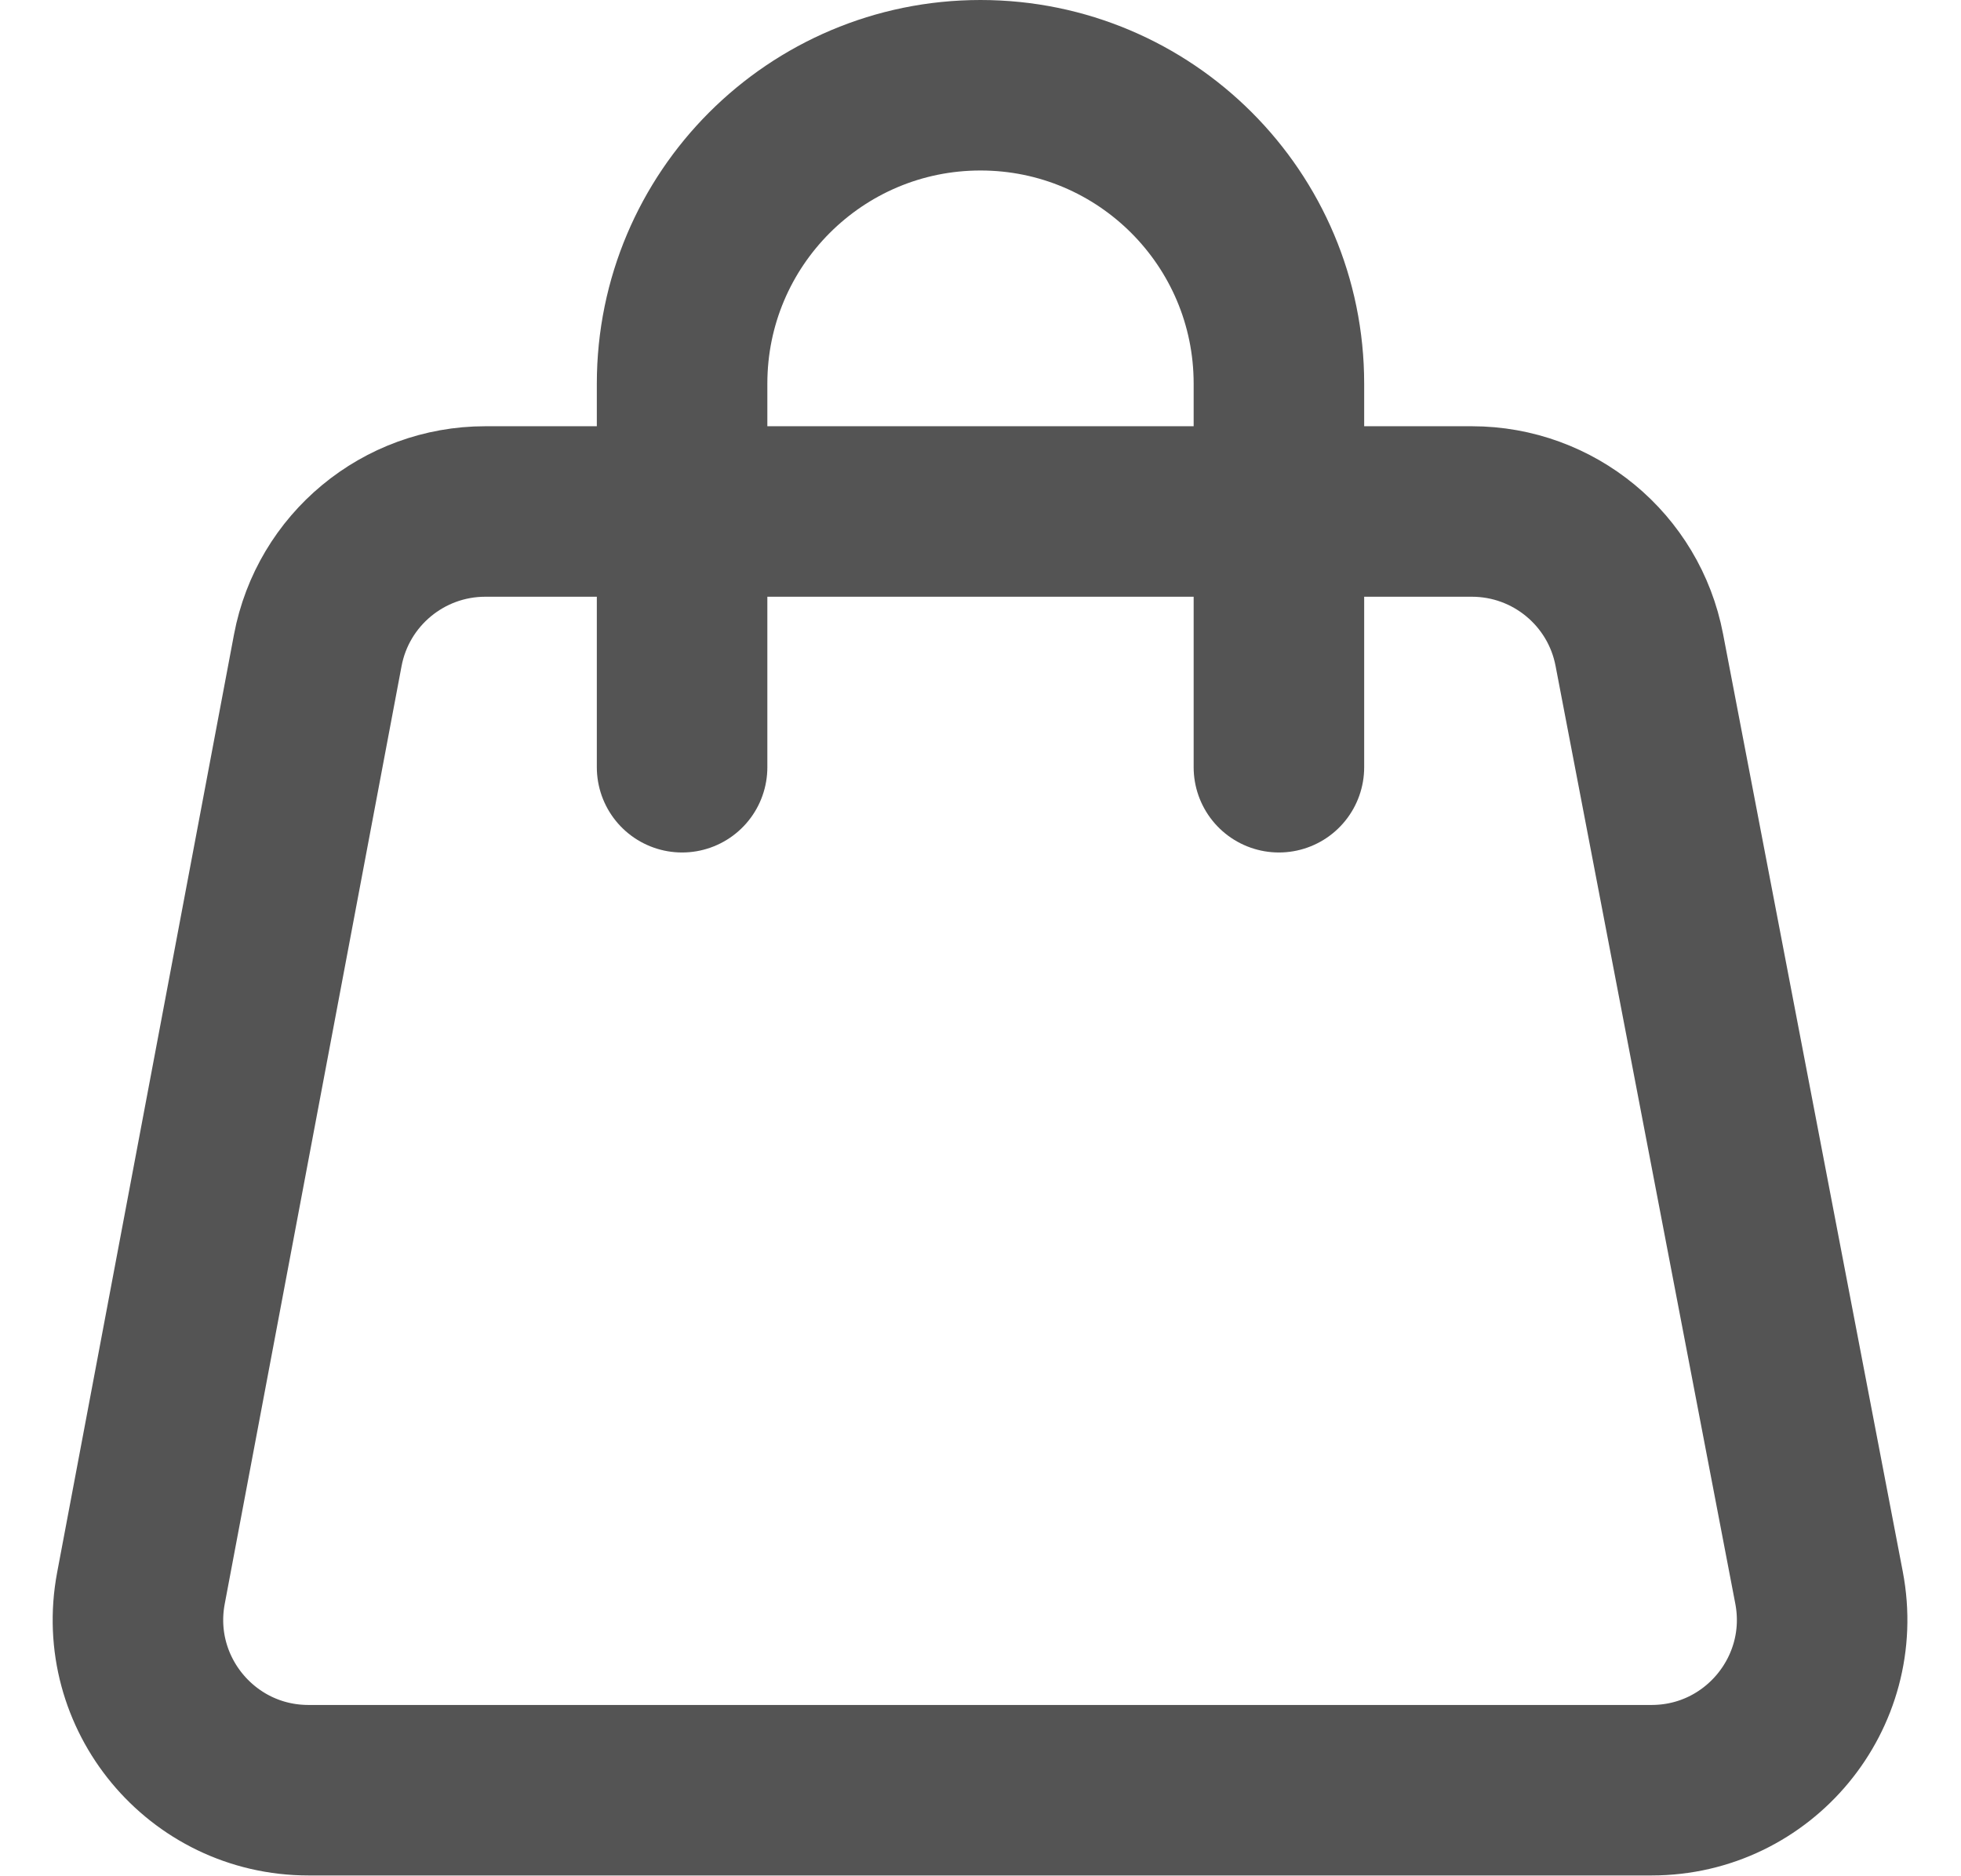
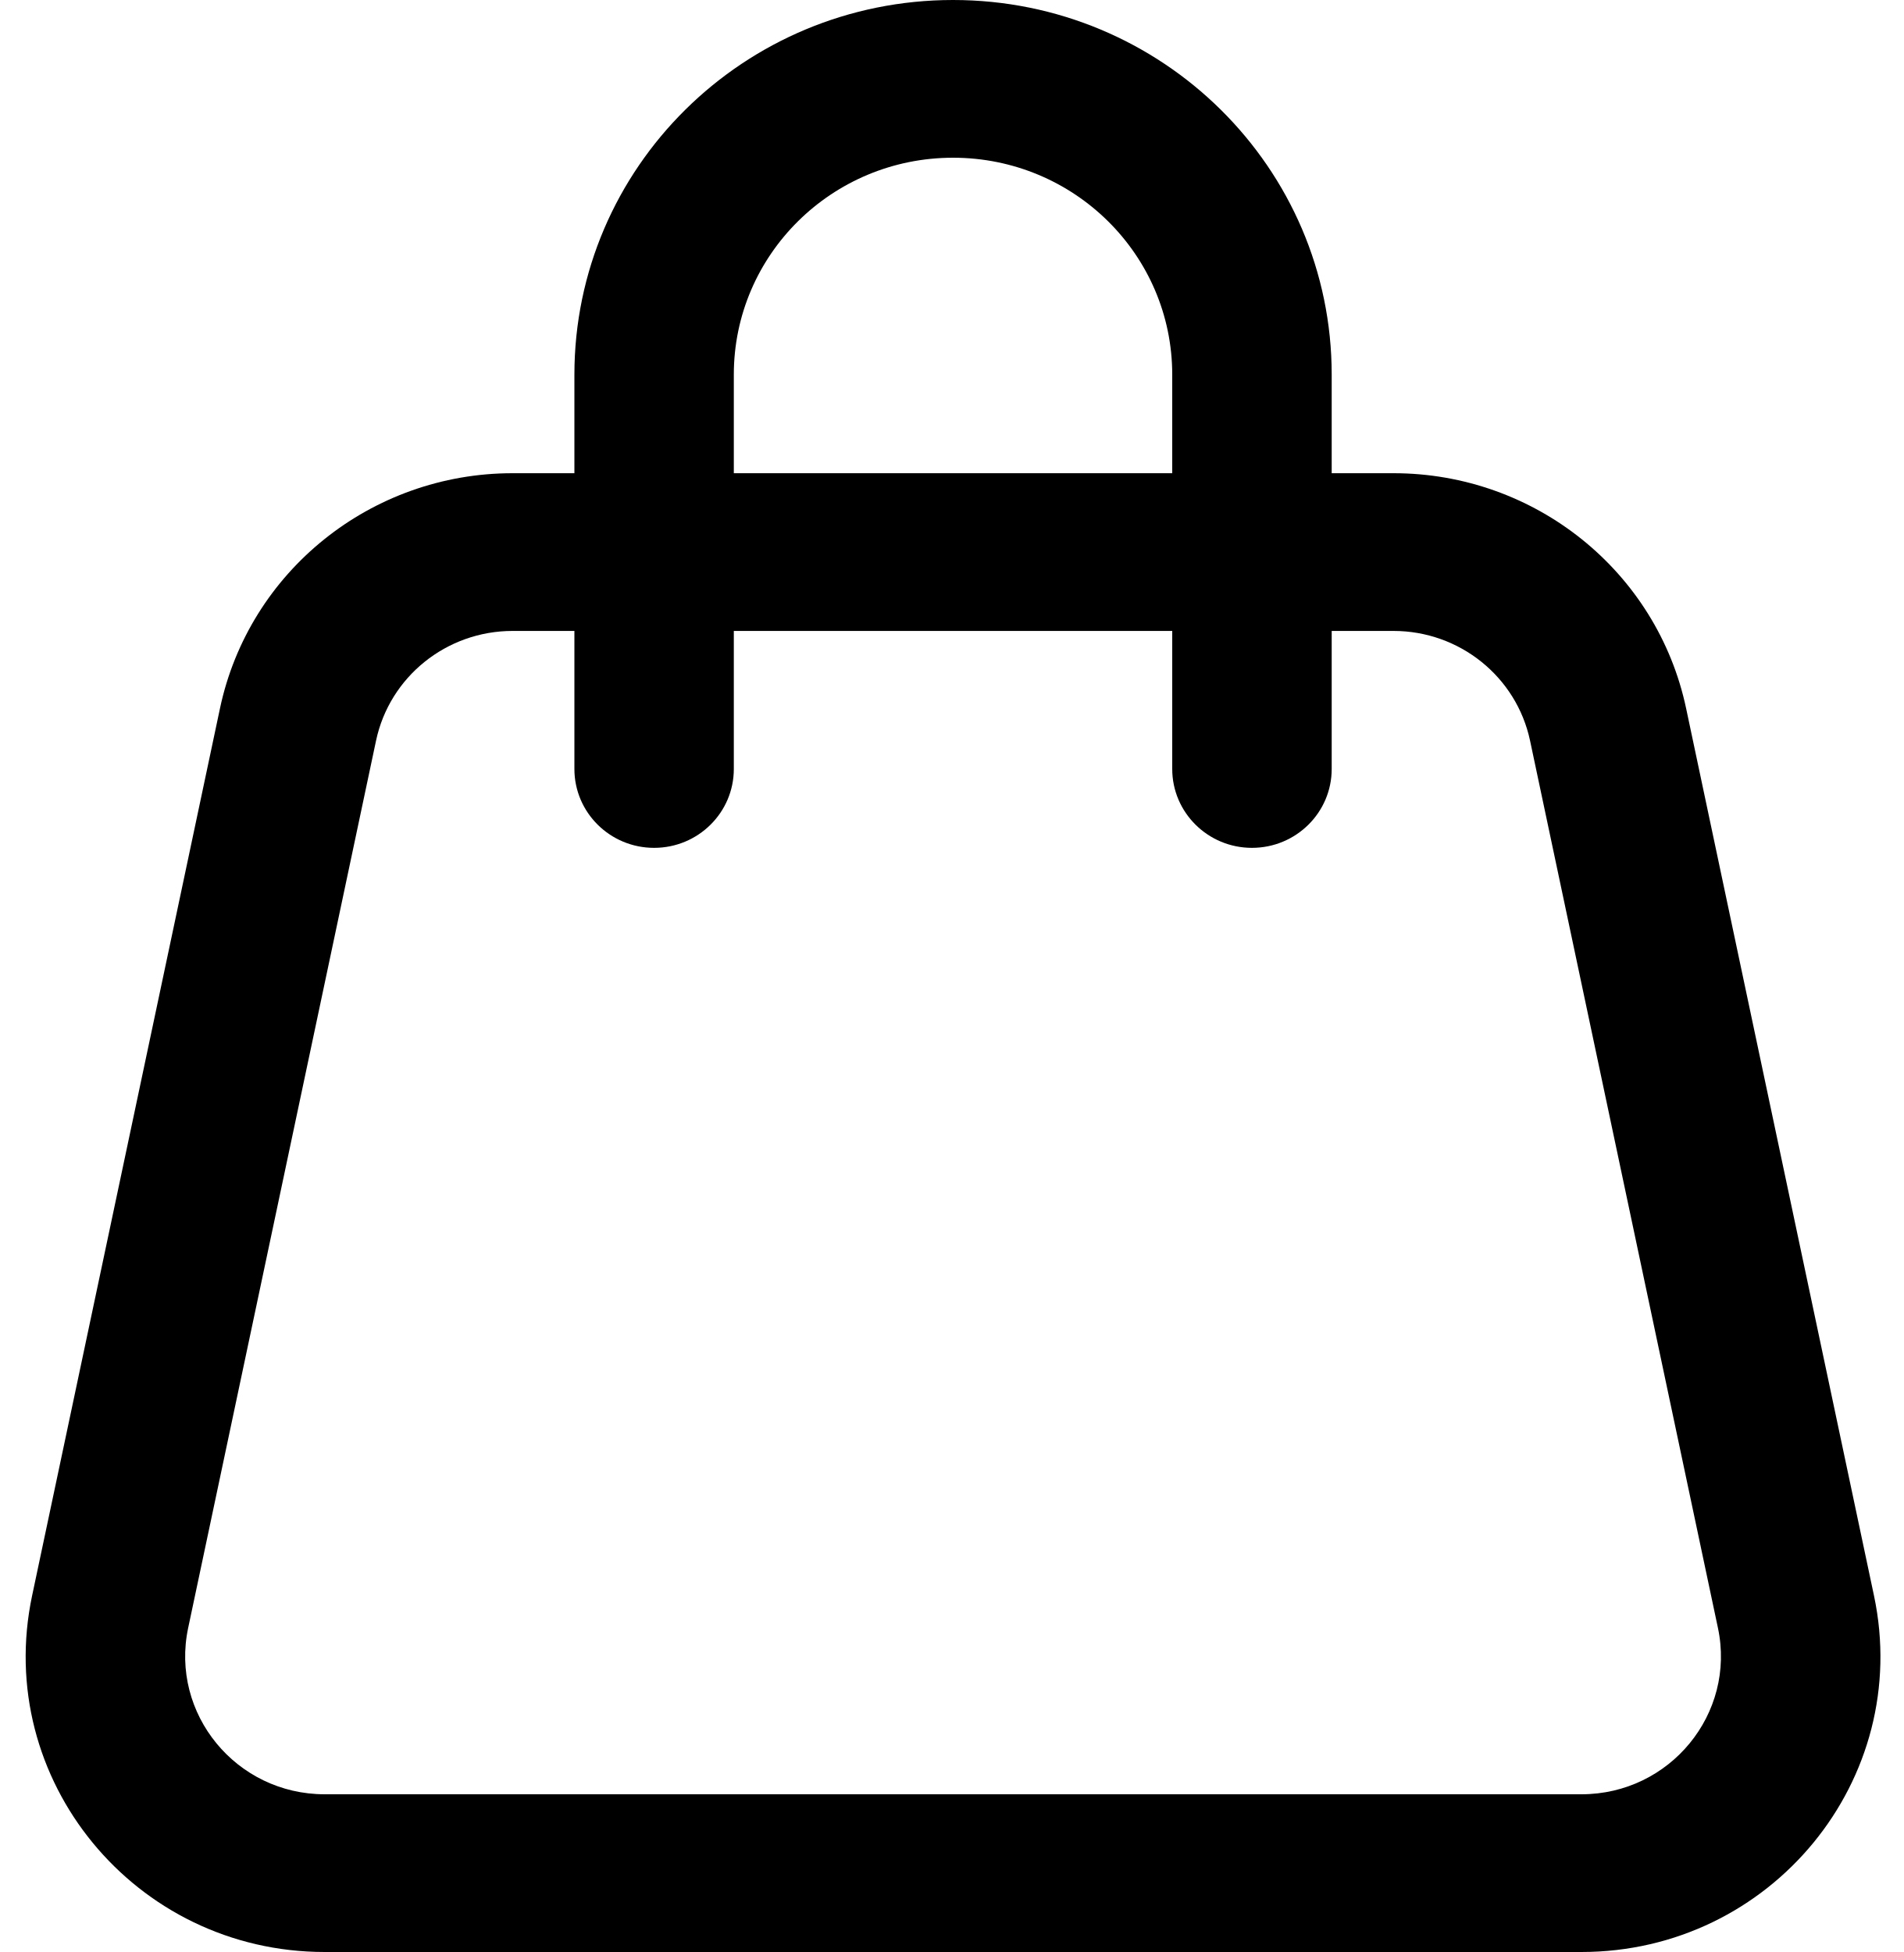
- <svg xmlns="http://www.w3.org/2000/svg" width="23" height="22" viewBox="0 0 23 22" fill="none">
-   <path d="M3.727 7.629C3.905 6.684 4.731 6 5.692 6H17.263C18.222 6 19.047 6.681 19.227 7.624L21.335 18.624C21.571 19.857 20.626 21 19.371 21H3.618C2.365 21 1.421 19.861 1.653 18.63L3.727 7.629Z" stroke="#545454" stroke-width="2" />
-   <path d="M15 9V4.5C15 2.567 13.433 1 11.5 1V1C9.567 1 8 2.567 8 4.5V9" stroke="#545454" stroke-width="2" stroke-linecap="round" />
+ <svg xmlns="http://www.w3.org/2000/svg" width="39" height="40" viewBox="0 0 39 40" fill="none">
+   <path fill-rule="evenodd" clip-rule="evenodd" d="M28.549 12.929H10.501C9.149 12.929 7.981 13.868 7.704 15.178L3.855 33.359C3.483 35.117 4.838 36.768 6.652 36.768H32.399C34.213 36.768 35.568 35.117 35.196 33.359L31.347 15.178C31.069 13.868 29.902 12.929 28.549 12.929ZM10.501 9.697C7.603 9.697 5.102 11.708 4.507 14.515L0.658 32.697C-0.139 36.462 2.764 40 6.652 40H32.399C36.286 40 39.19 36.462 38.393 32.697L34.544 14.515C33.949 11.708 31.448 9.697 28.549 9.697H10.501Z" fill="black" />
+   <path fill-rule="evenodd" clip-rule="evenodd" d="M11.768 7.677C11.768 3.437 15.241 0 19.525 0C23.81 0 27.283 3.437 27.283 7.677V15.758C27.283 16.65 26.552 17.374 25.649 17.374C24.748 17.374 24.016 16.65 24.016 15.758V7.677C24.016 5.222 22.006 3.232 19.525 3.232C17.045 3.232 15.034 5.222 15.034 7.677V15.758C15.034 16.65 14.303 17.374 13.401 17.374C12.499 17.374 11.768 16.65 11.768 15.758V7.677Z" fill="black" />
</svg>
